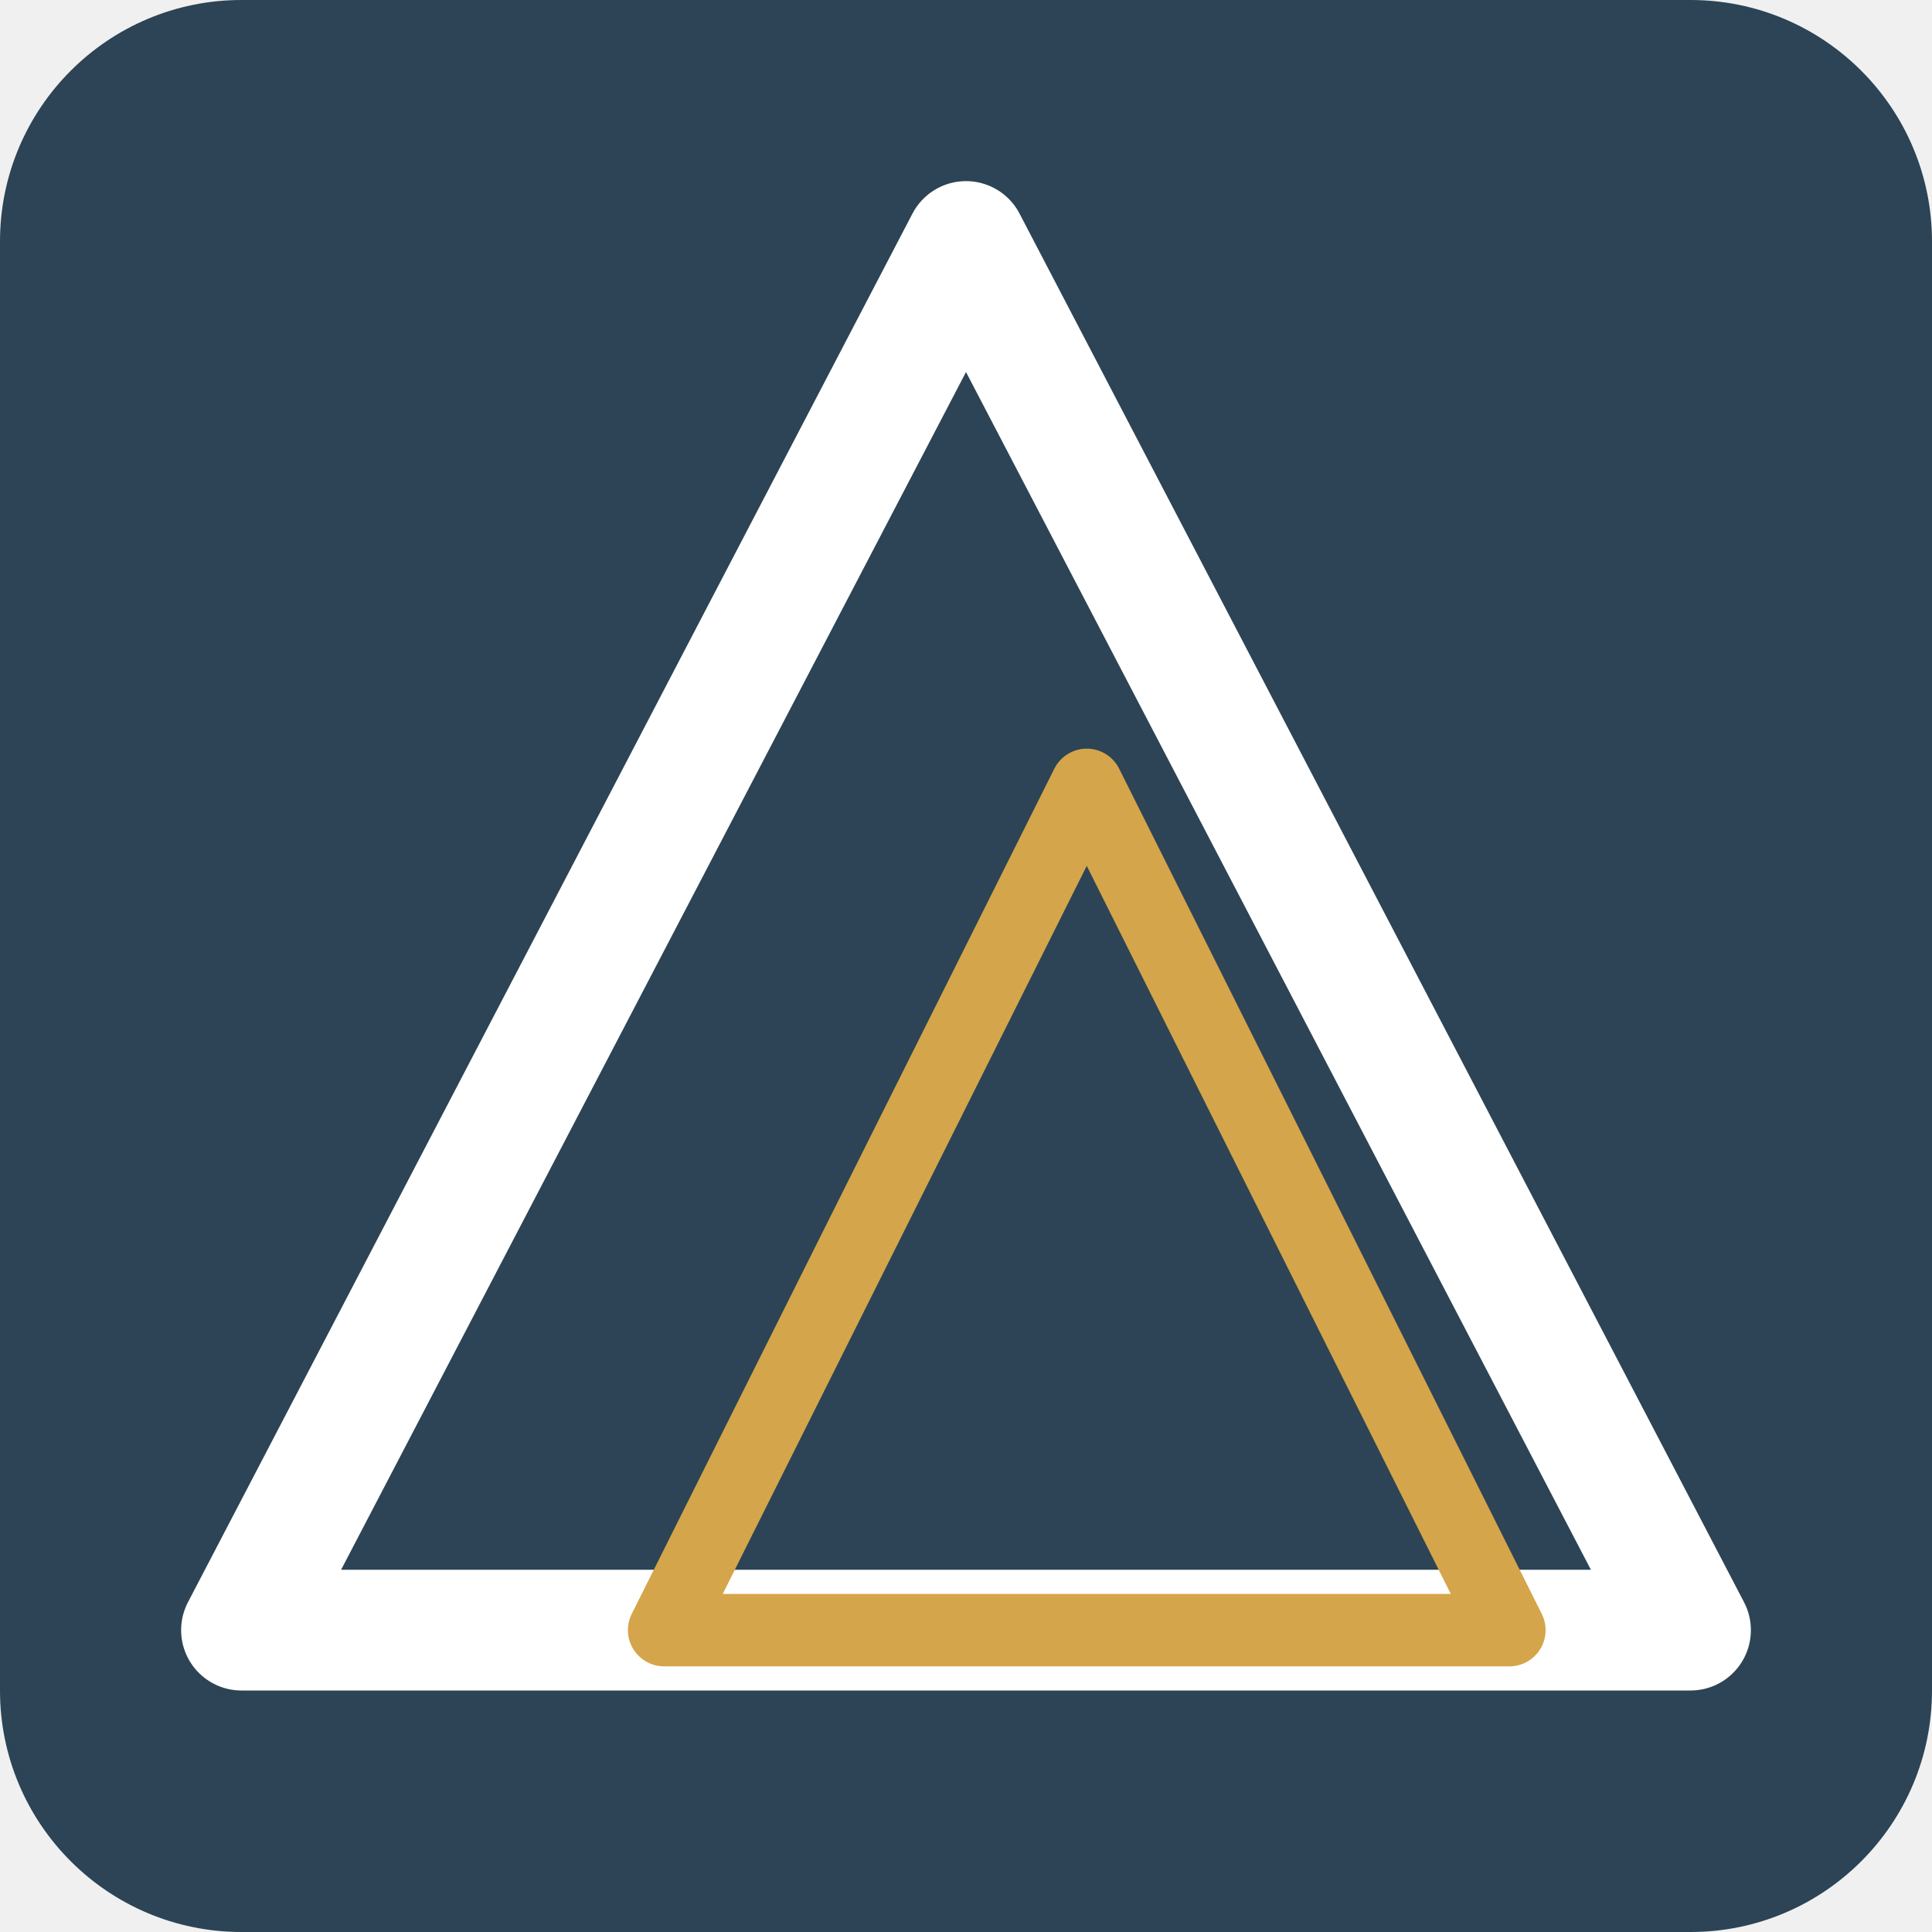
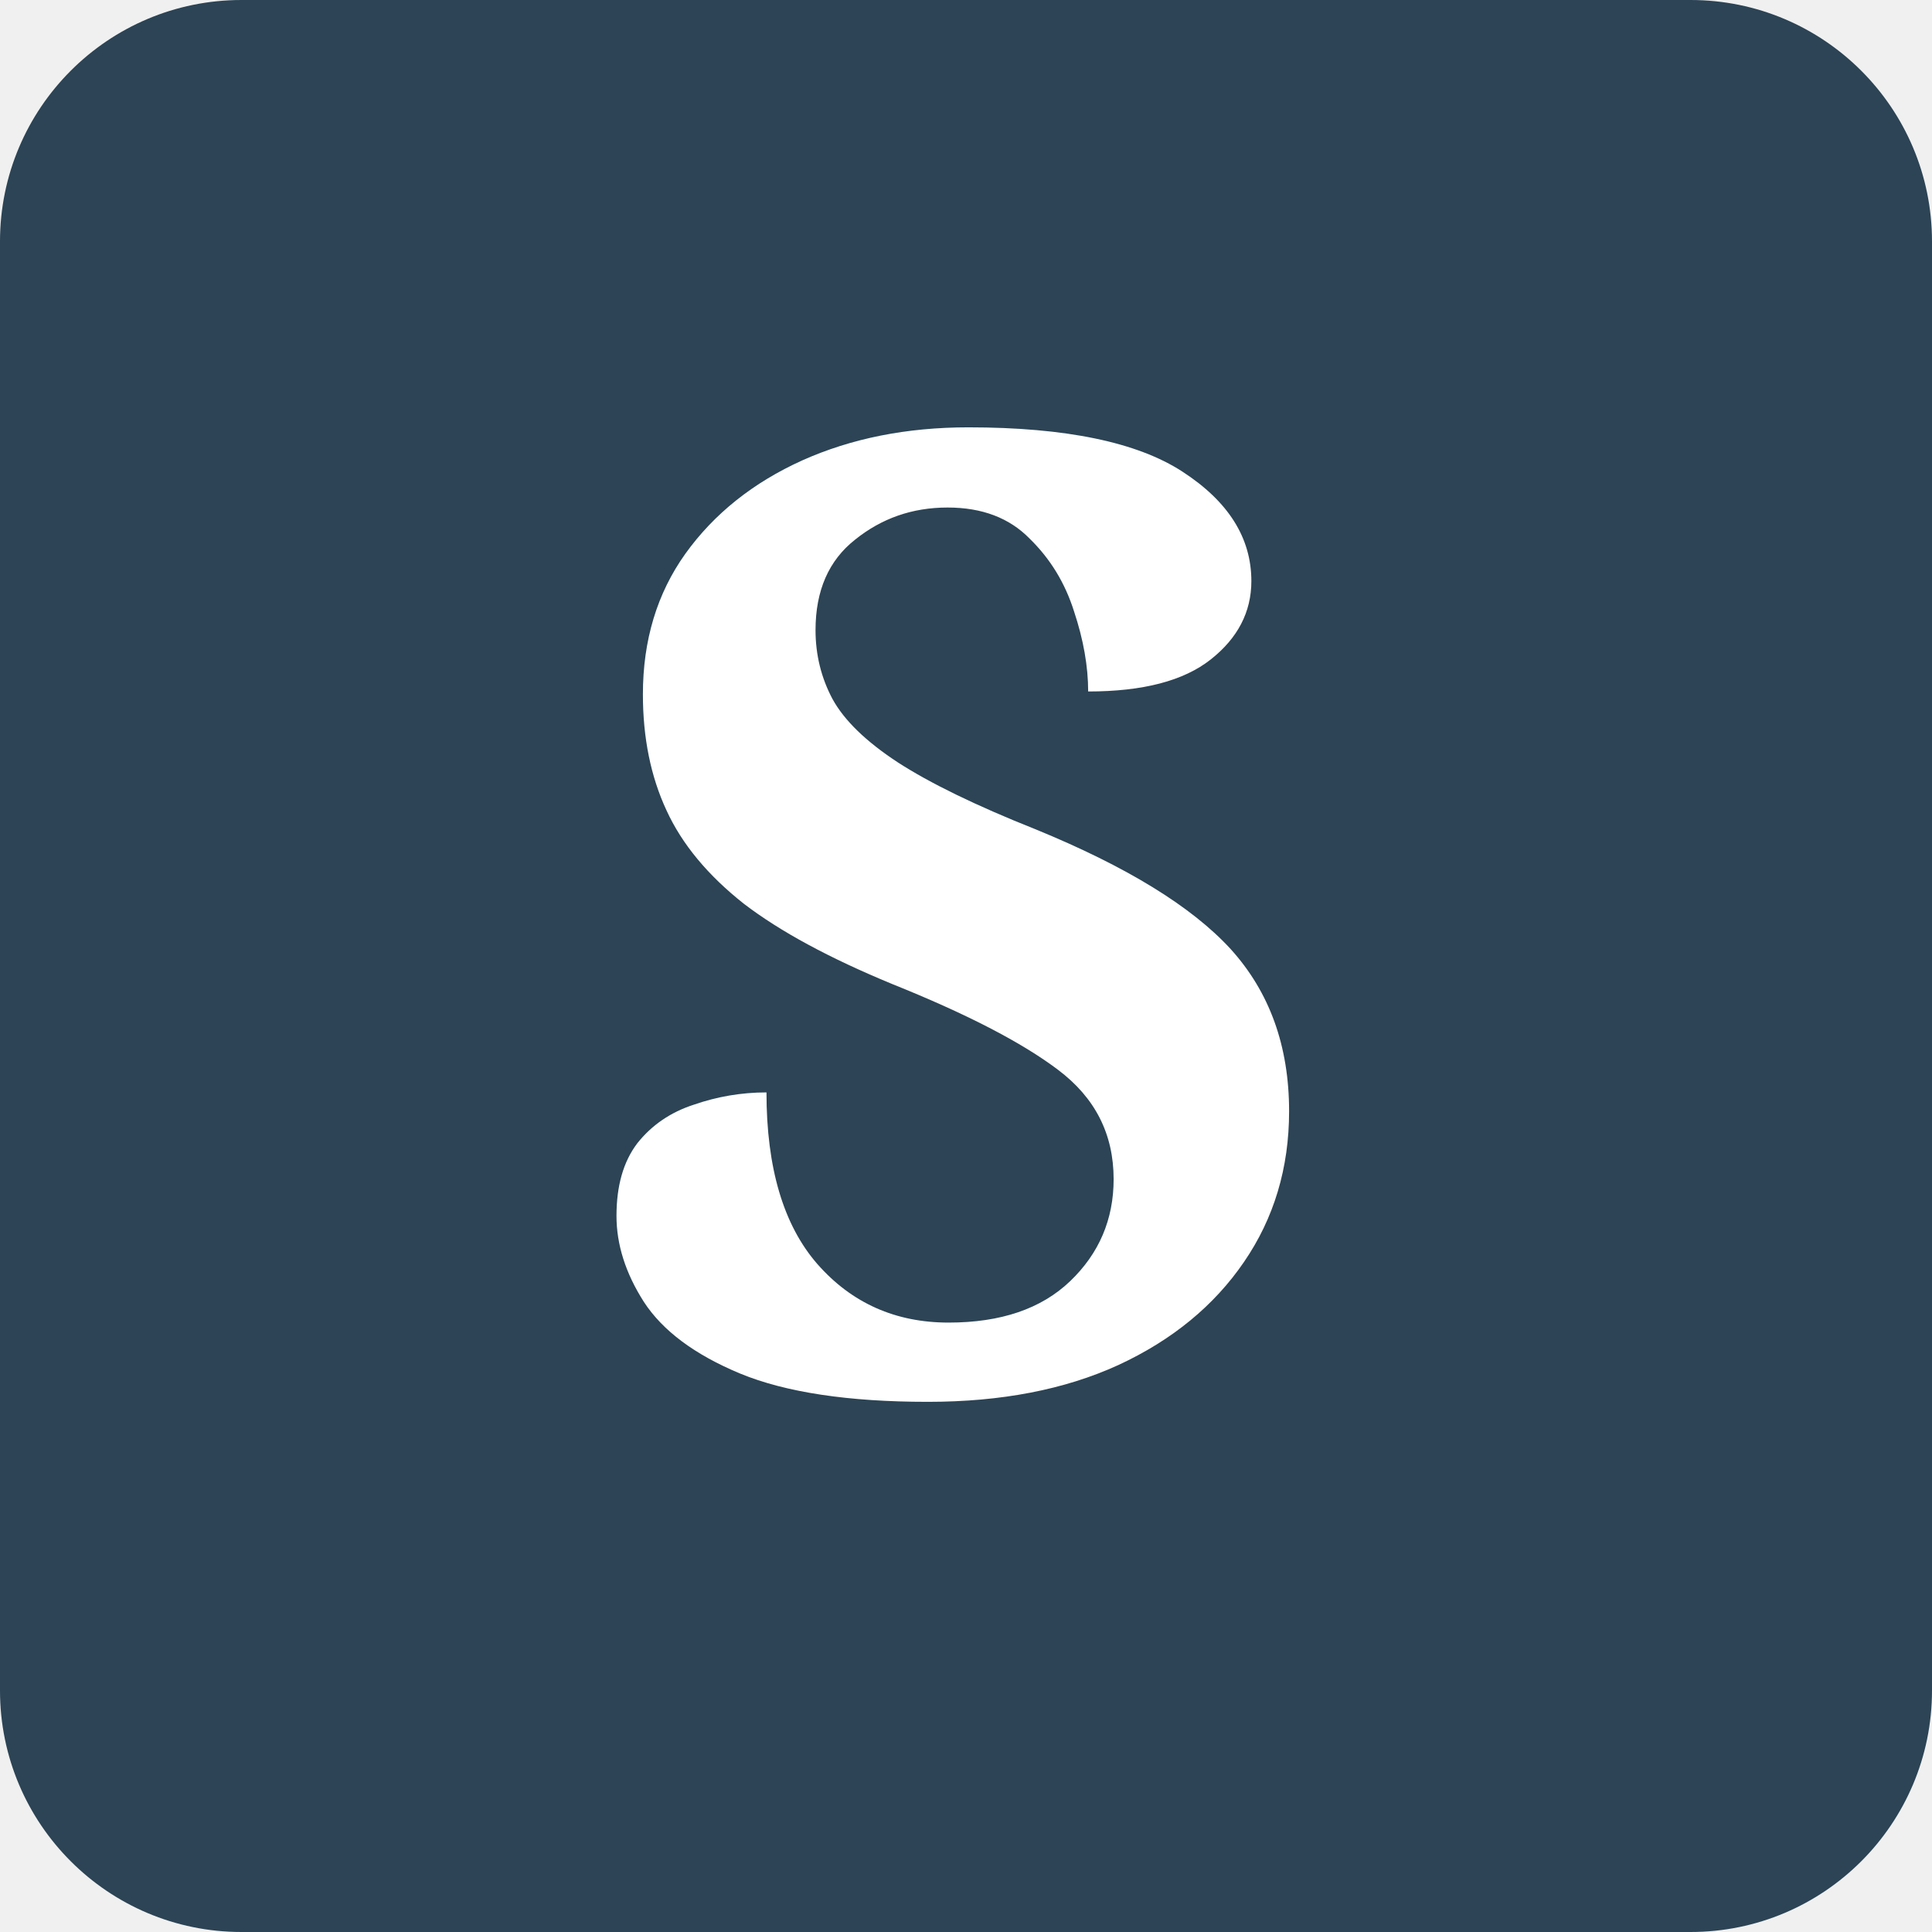
<svg xmlns="http://www.w3.org/2000/svg" viewBox="0 0 32 32" width="32" height="32">
  <rect width="32" height="32" rx="4" fill="#2C4455" />
-   <polygon points="16,4 28,27 4,27" fill="none" stroke="#FFFFFF" stroke-width="2" stroke-linejoin="round" />
-   <polygon points="11,27 18,13 25,27" fill="none" stroke="#D4A54A" stroke-width="1.2" stroke-linejoin="round" />
+   <text x="16" y="23" font-family="Georgia, serif" font-size="22" font-weight="bold" fill="#FFFFFF" text-anchor="middle">S</text>
</svg>
